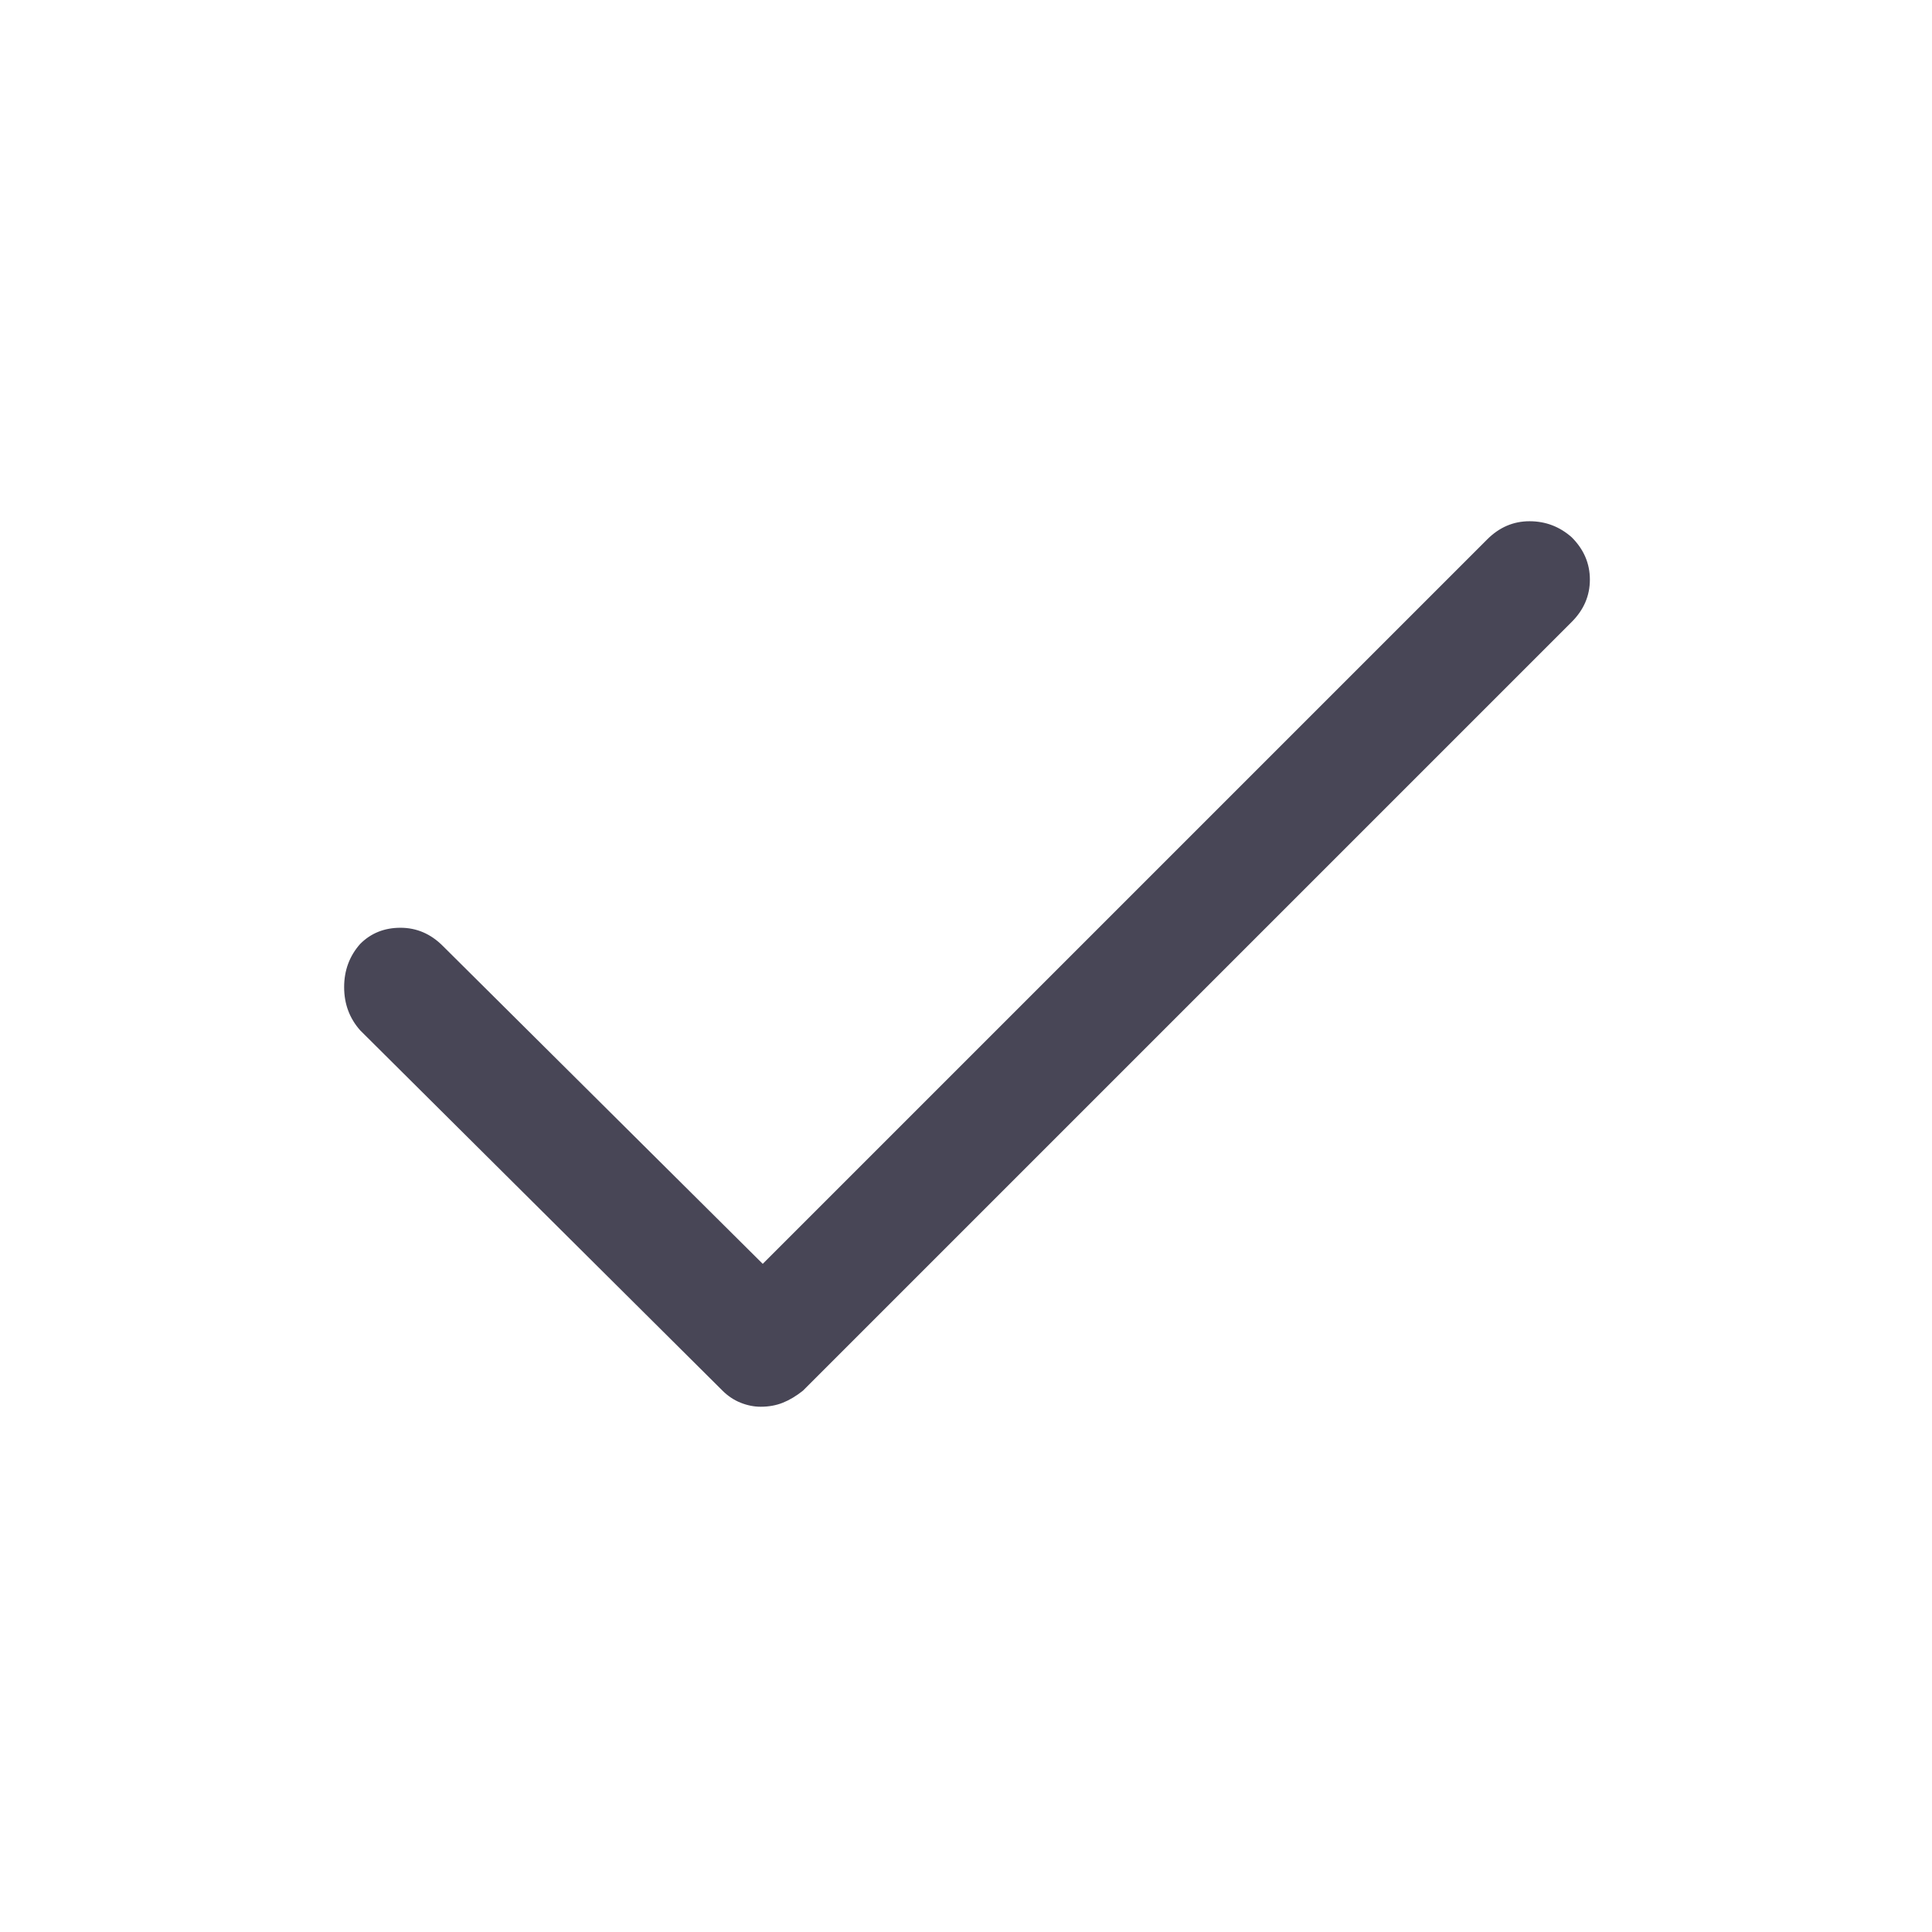
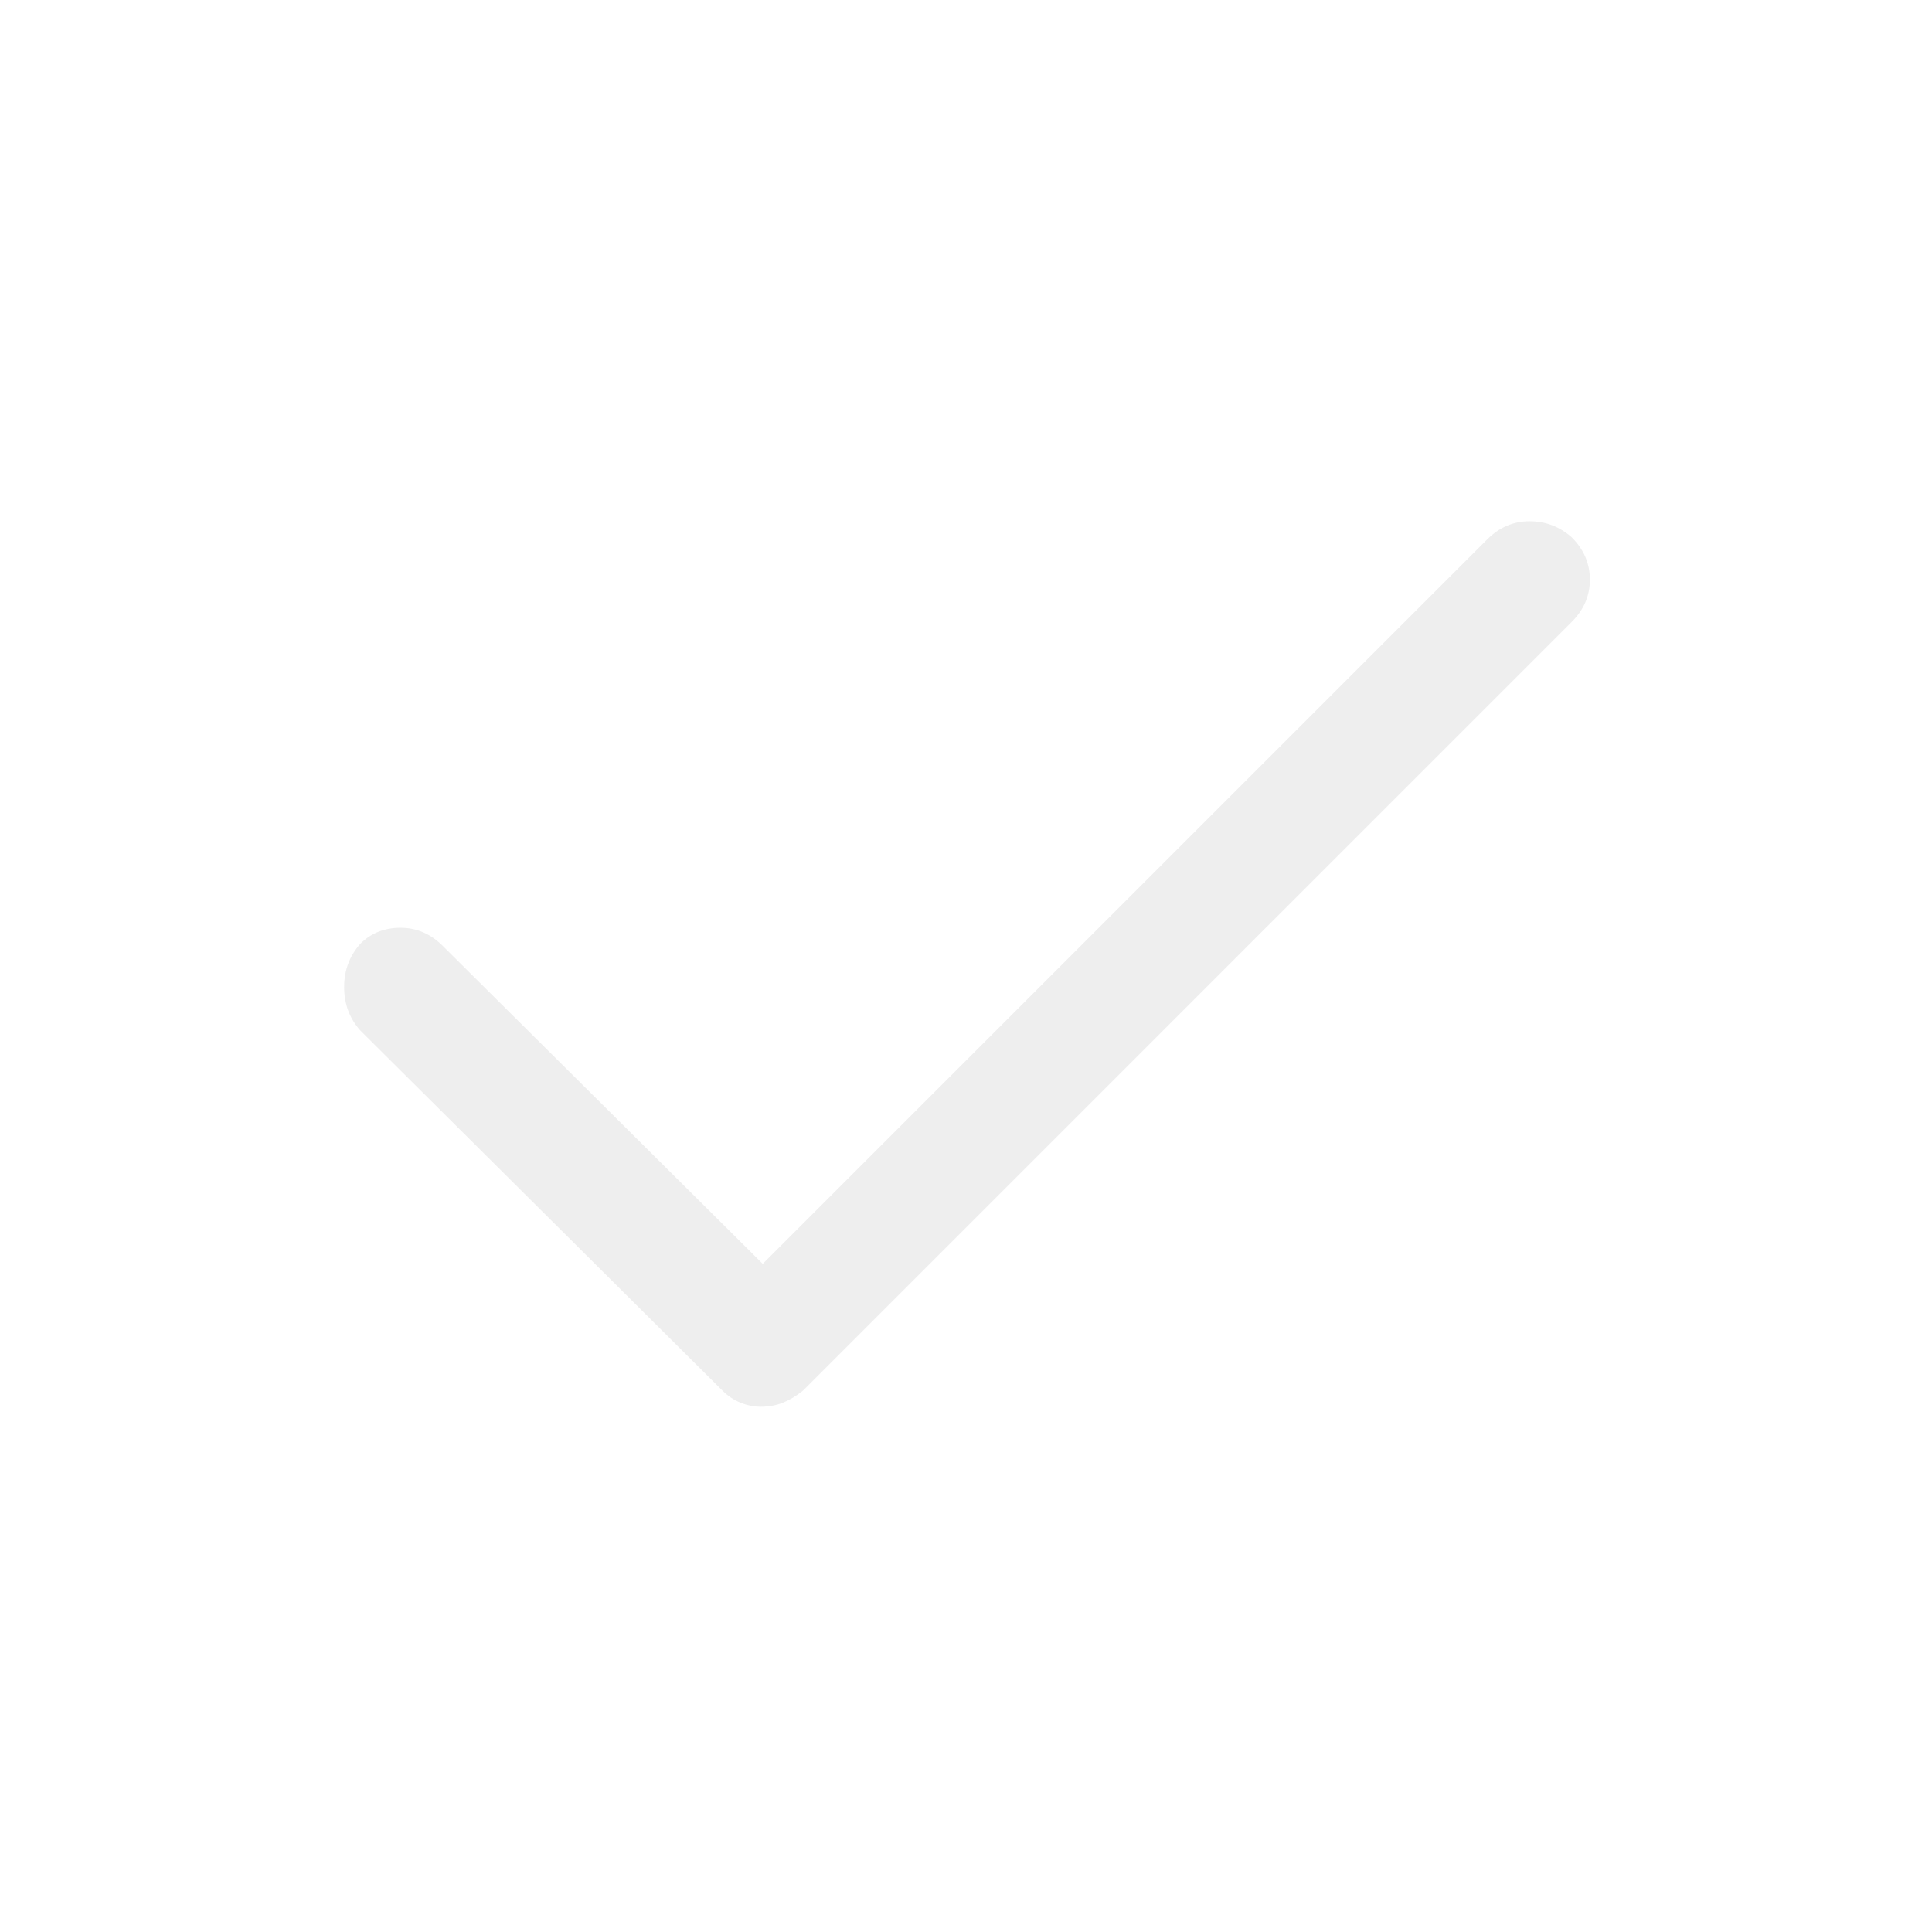
<svg xmlns="http://www.w3.org/2000/svg" height="48" width="48">
-   <path fill="#484656" d="M18.9 34.95Q18.65 34.95 18.4 34.85Q18.15 34.75 17.95 34.55L8.95 25.6Q8.55 25.15 8.55 24.525Q8.55 23.9 8.95 23.45Q9.35 23.05 9.95 23.05Q10.55 23.05 11 23.5L18.95 31.4L36.95 13.4Q37.4 12.95 38 12.95Q38.6 12.95 39.05 13.35Q39.5 13.8 39.5 14.4Q39.5 15 39.05 15.45L19.95 34.55Q19.7 34.75 19.45 34.85Q19.2 34.95 18.9 34.95Z" />
+   <path fill="#eee" d="M18.9 34.95Q18.65 34.95 18.4 34.85Q18.15 34.75 17.95 34.55L8.95 25.6Q8.55 25.15 8.55 24.525Q8.55 23.9 8.95 23.45Q9.35 23.05 9.95 23.05Q10.55 23.05 11 23.5L18.95 31.4L36.95 13.4Q37.4 12.95 38 12.95Q38.6 12.95 39.05 13.35Q39.5 13.8 39.5 14.4Q39.5 15 39.05 15.45L19.95 34.55Q19.7 34.75 19.45 34.85Q19.2 34.95 18.9 34.95Z" />
</svg>
